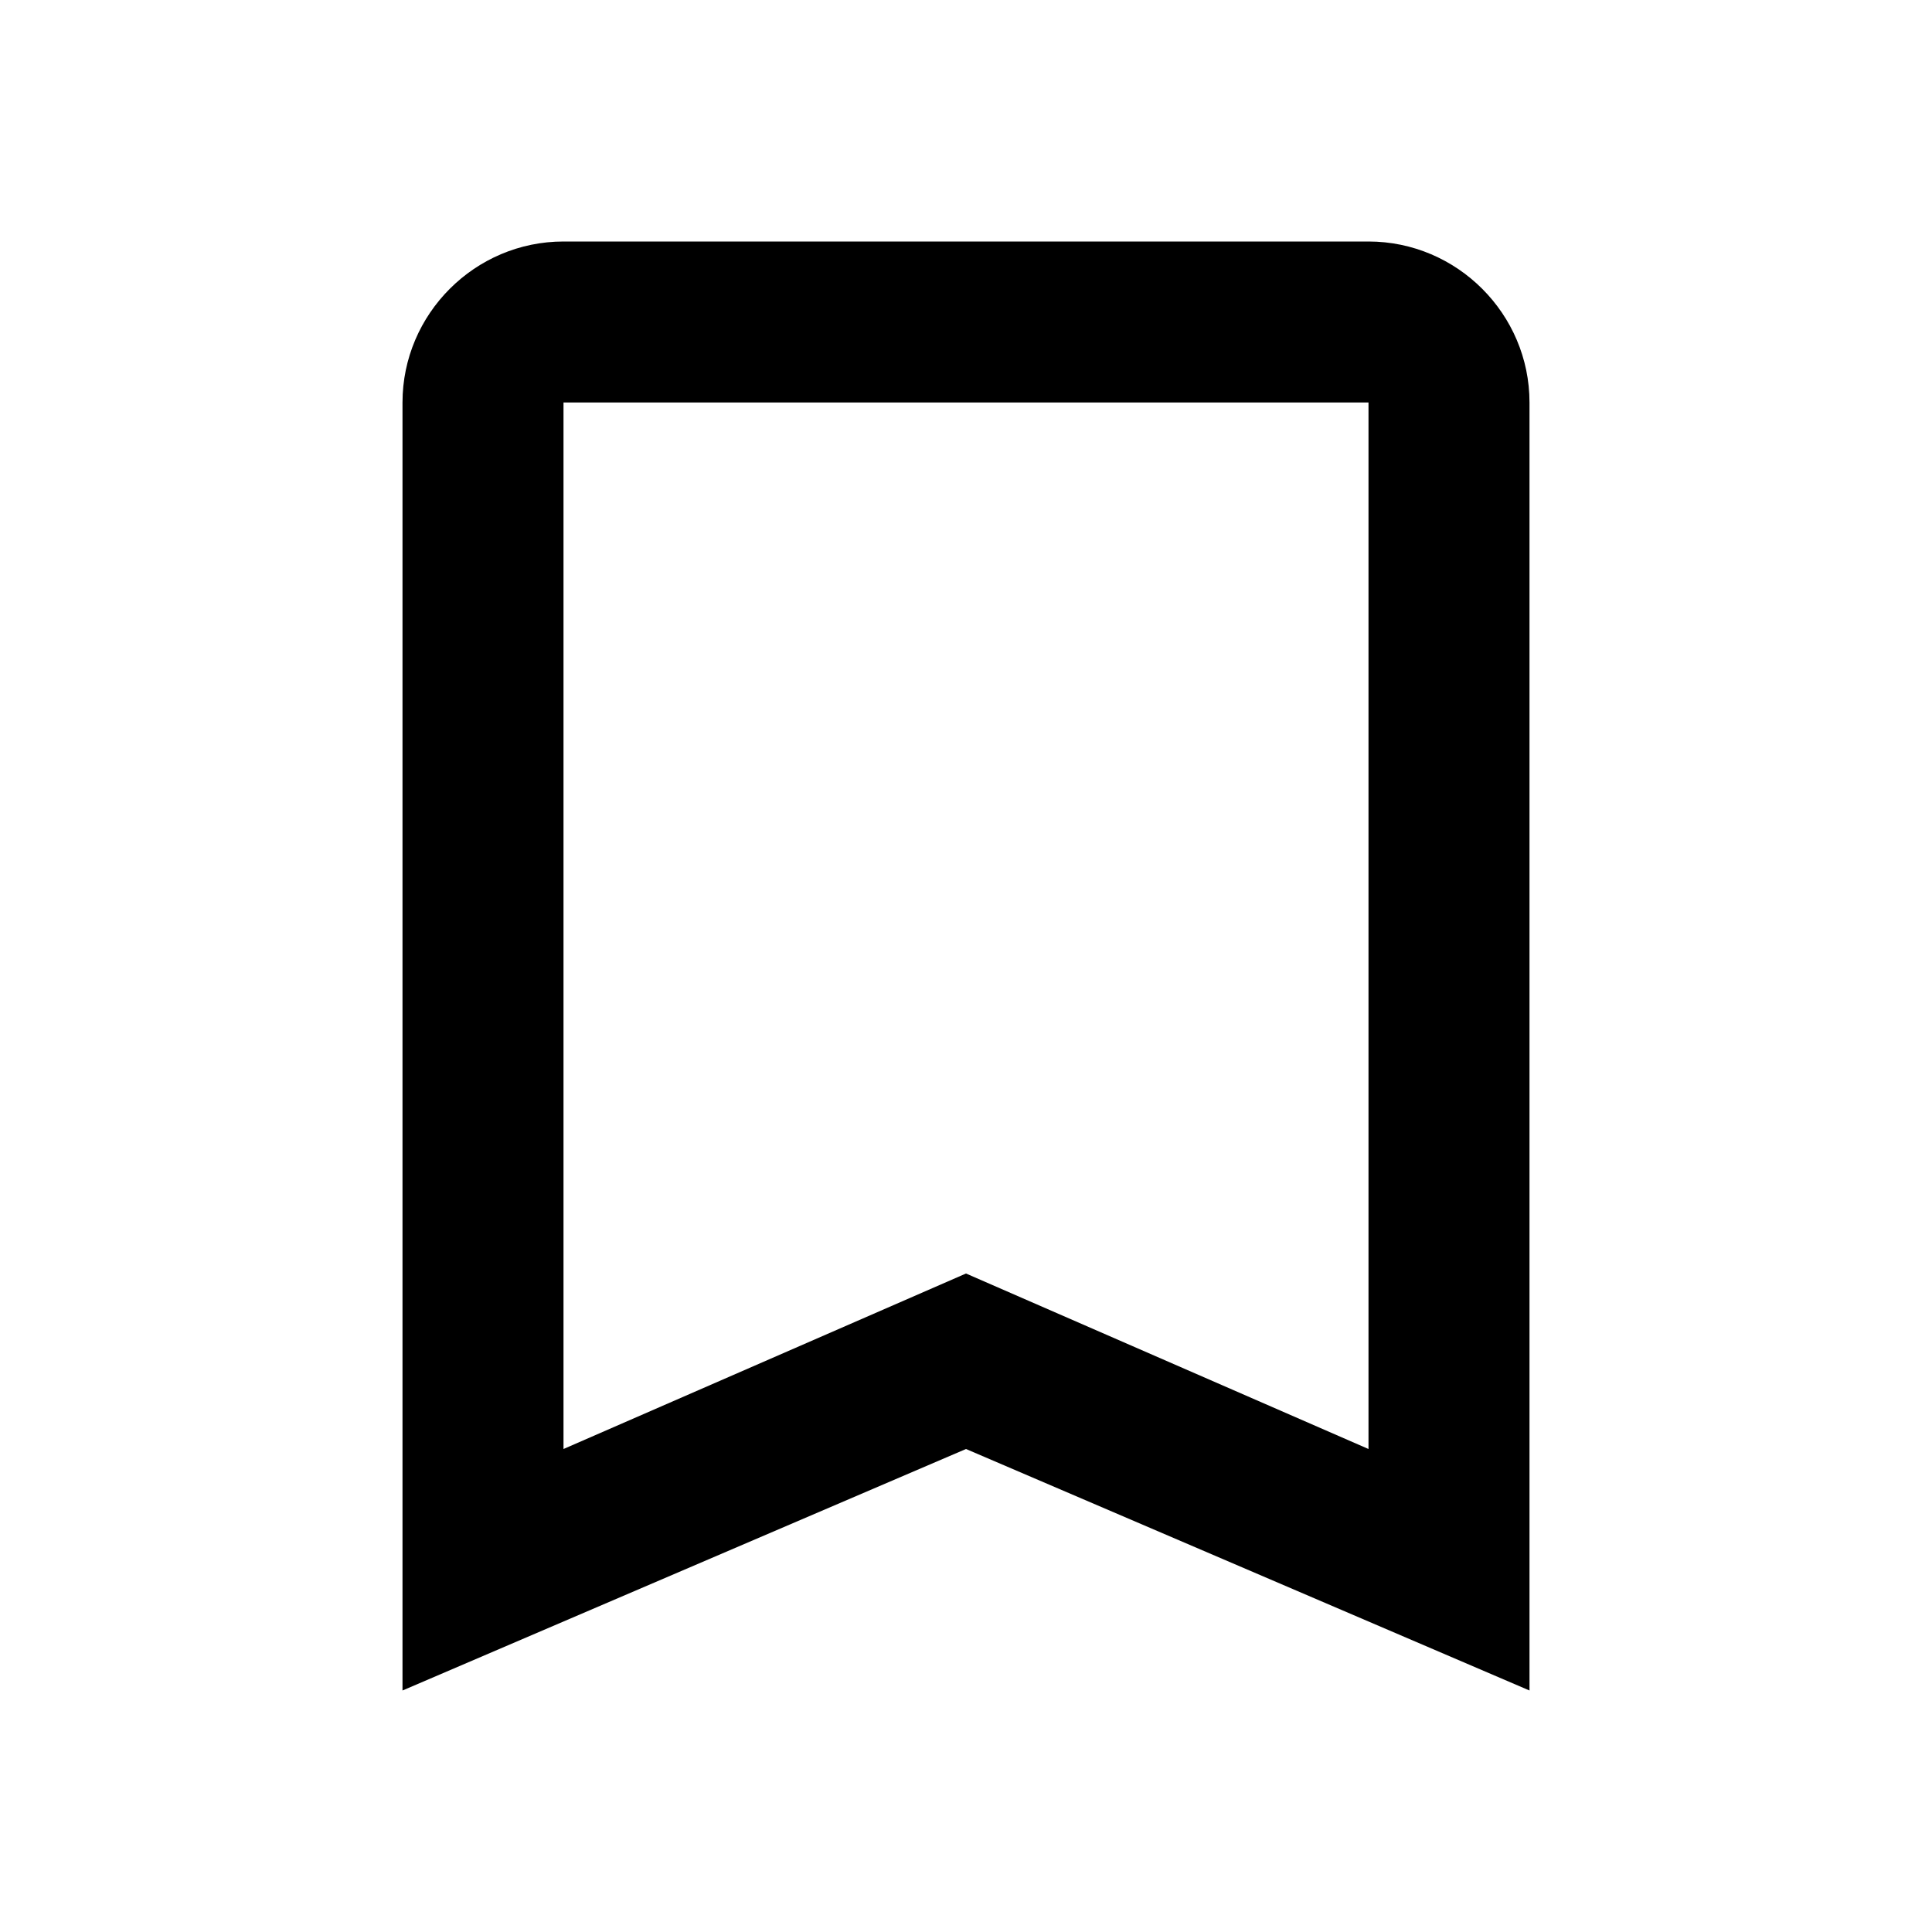
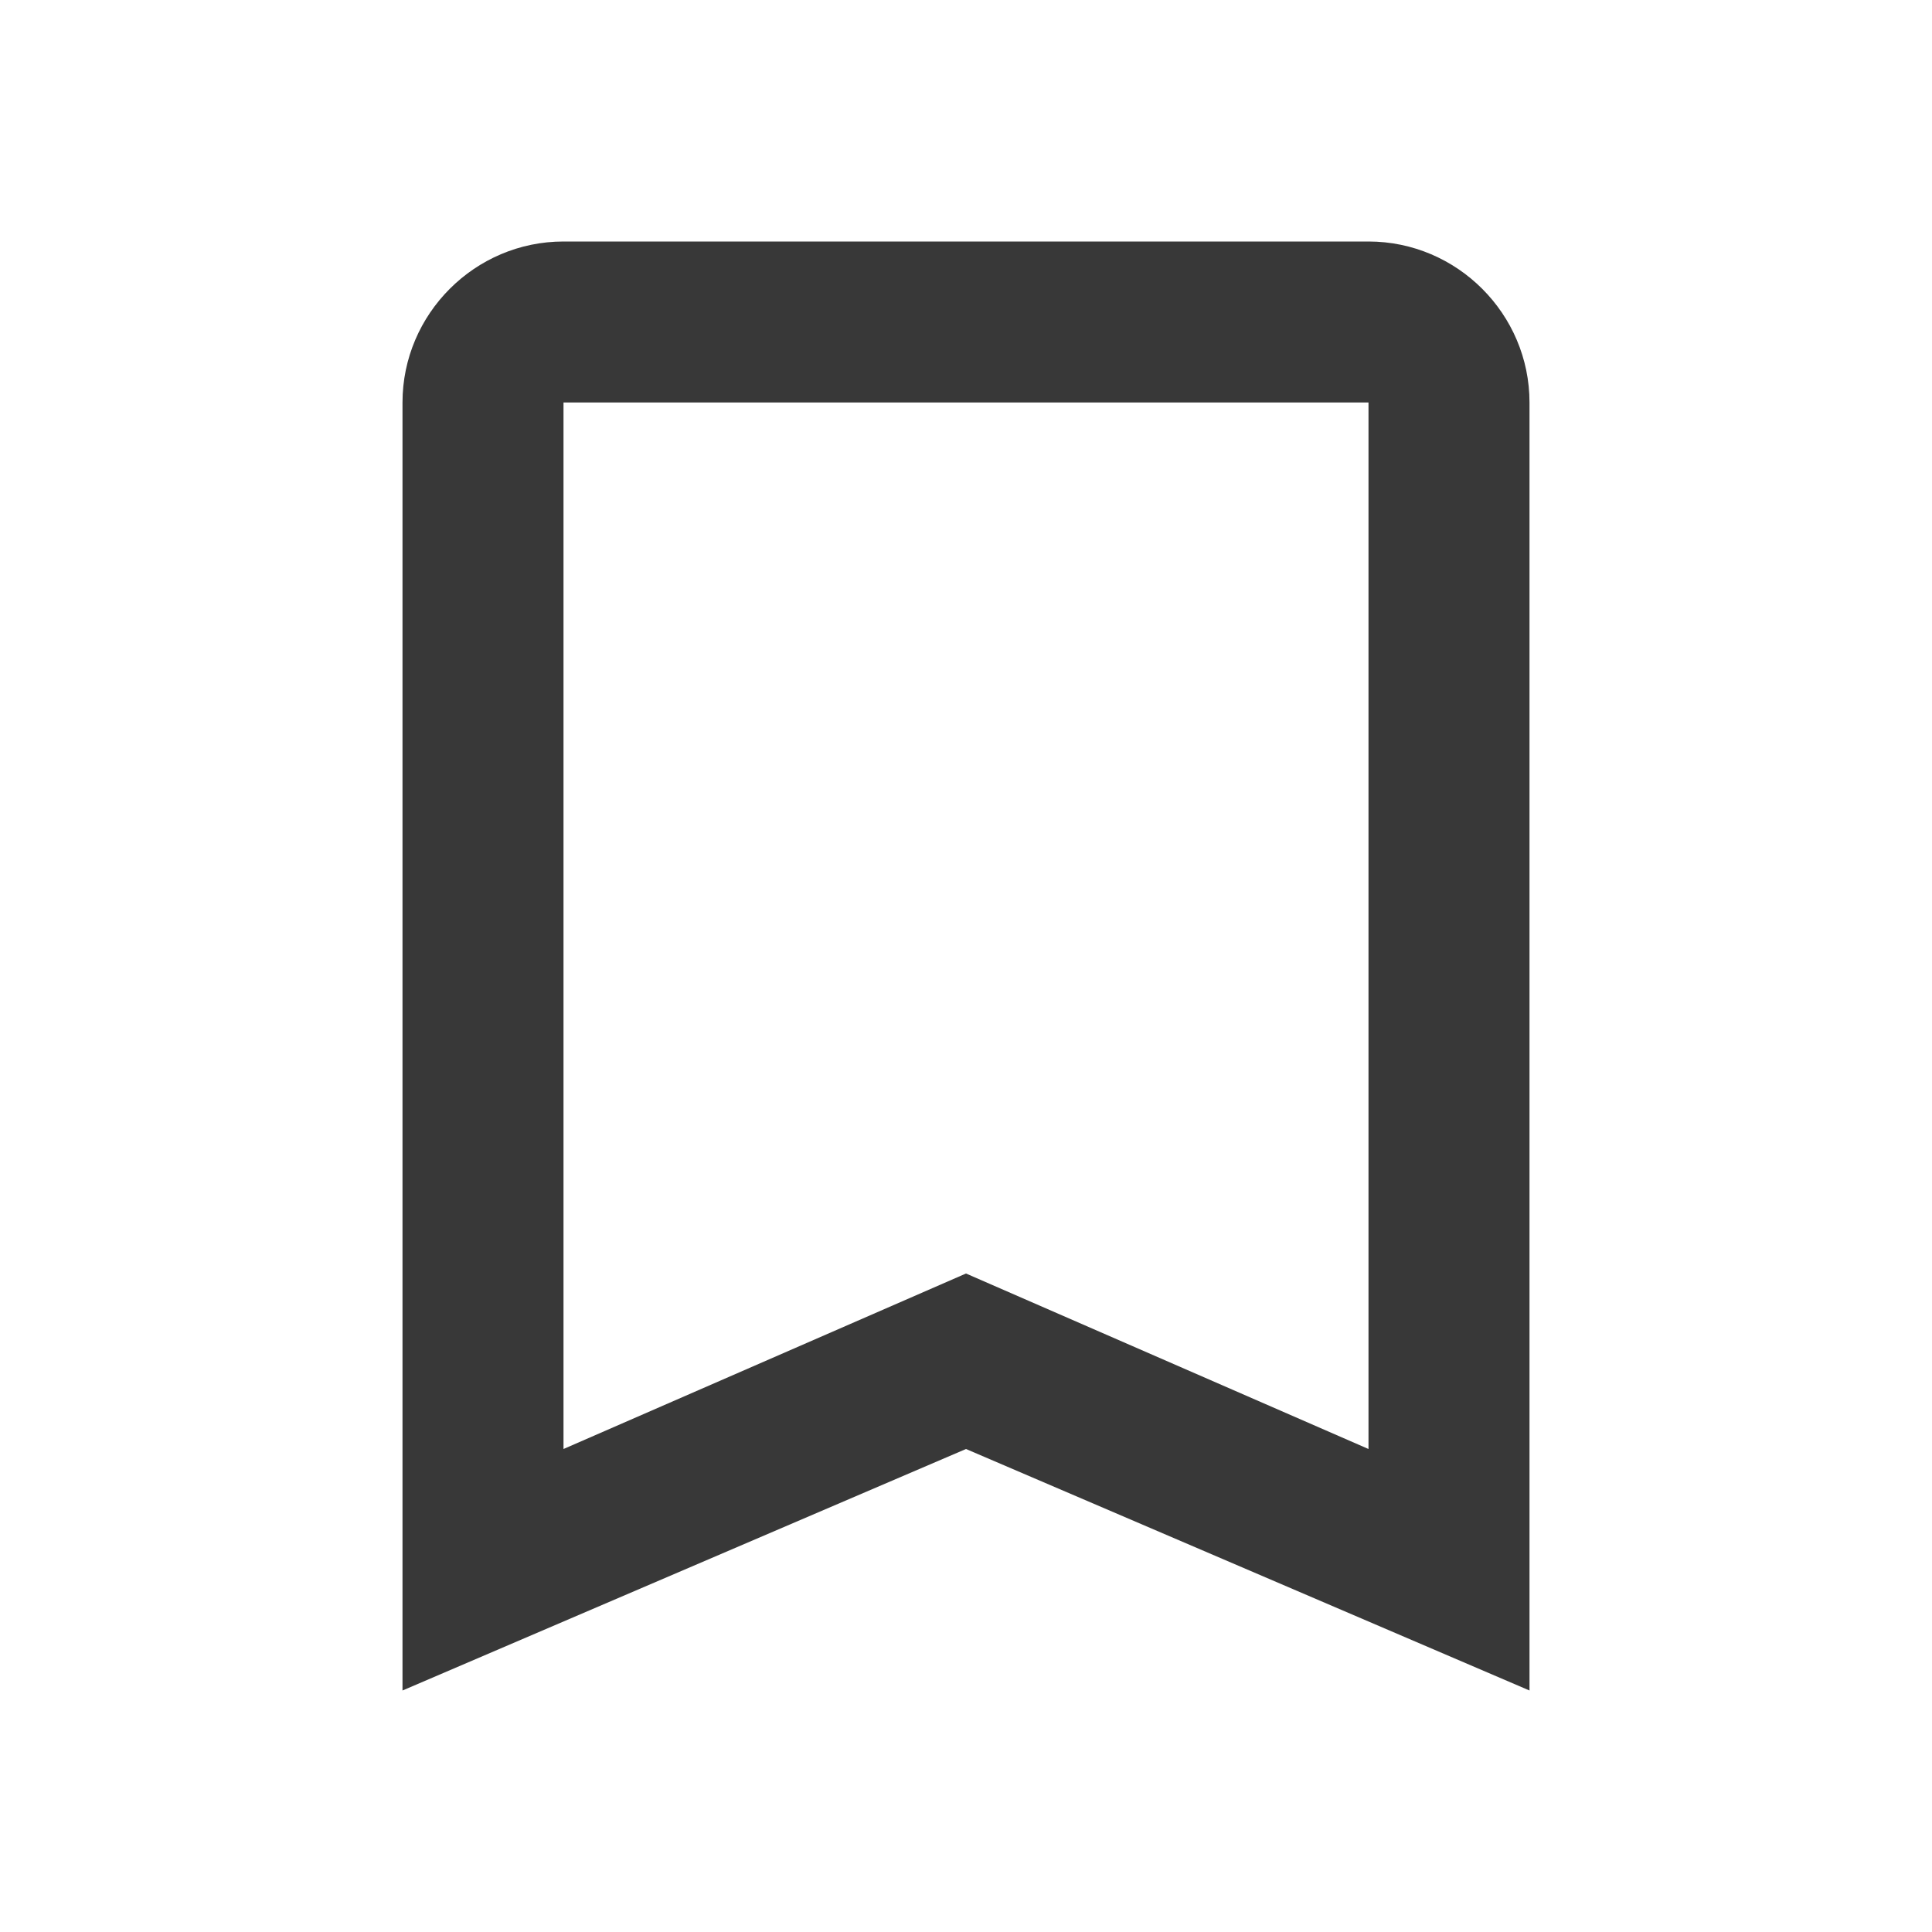
- <svg xmlns="http://www.w3.org/2000/svg" height="24px" viewBox="0 0 24 24" width="24px" fill="#000000">
+ <svg xmlns="http://www.w3.org/2000/svg" height="24px" viewBox="0 0 24 24" width="24px" fill="#383838">
  <path d="M0 0h24v24H0V0z" fill="none" />
  <path d="M17 3H7c-1.1 0-2 .9-2 2v16l7-3 7 3V5c0-1.1-.9-2-2-2zm0 15l-5-2.18L7 18V5h10v13z" />
</svg>
